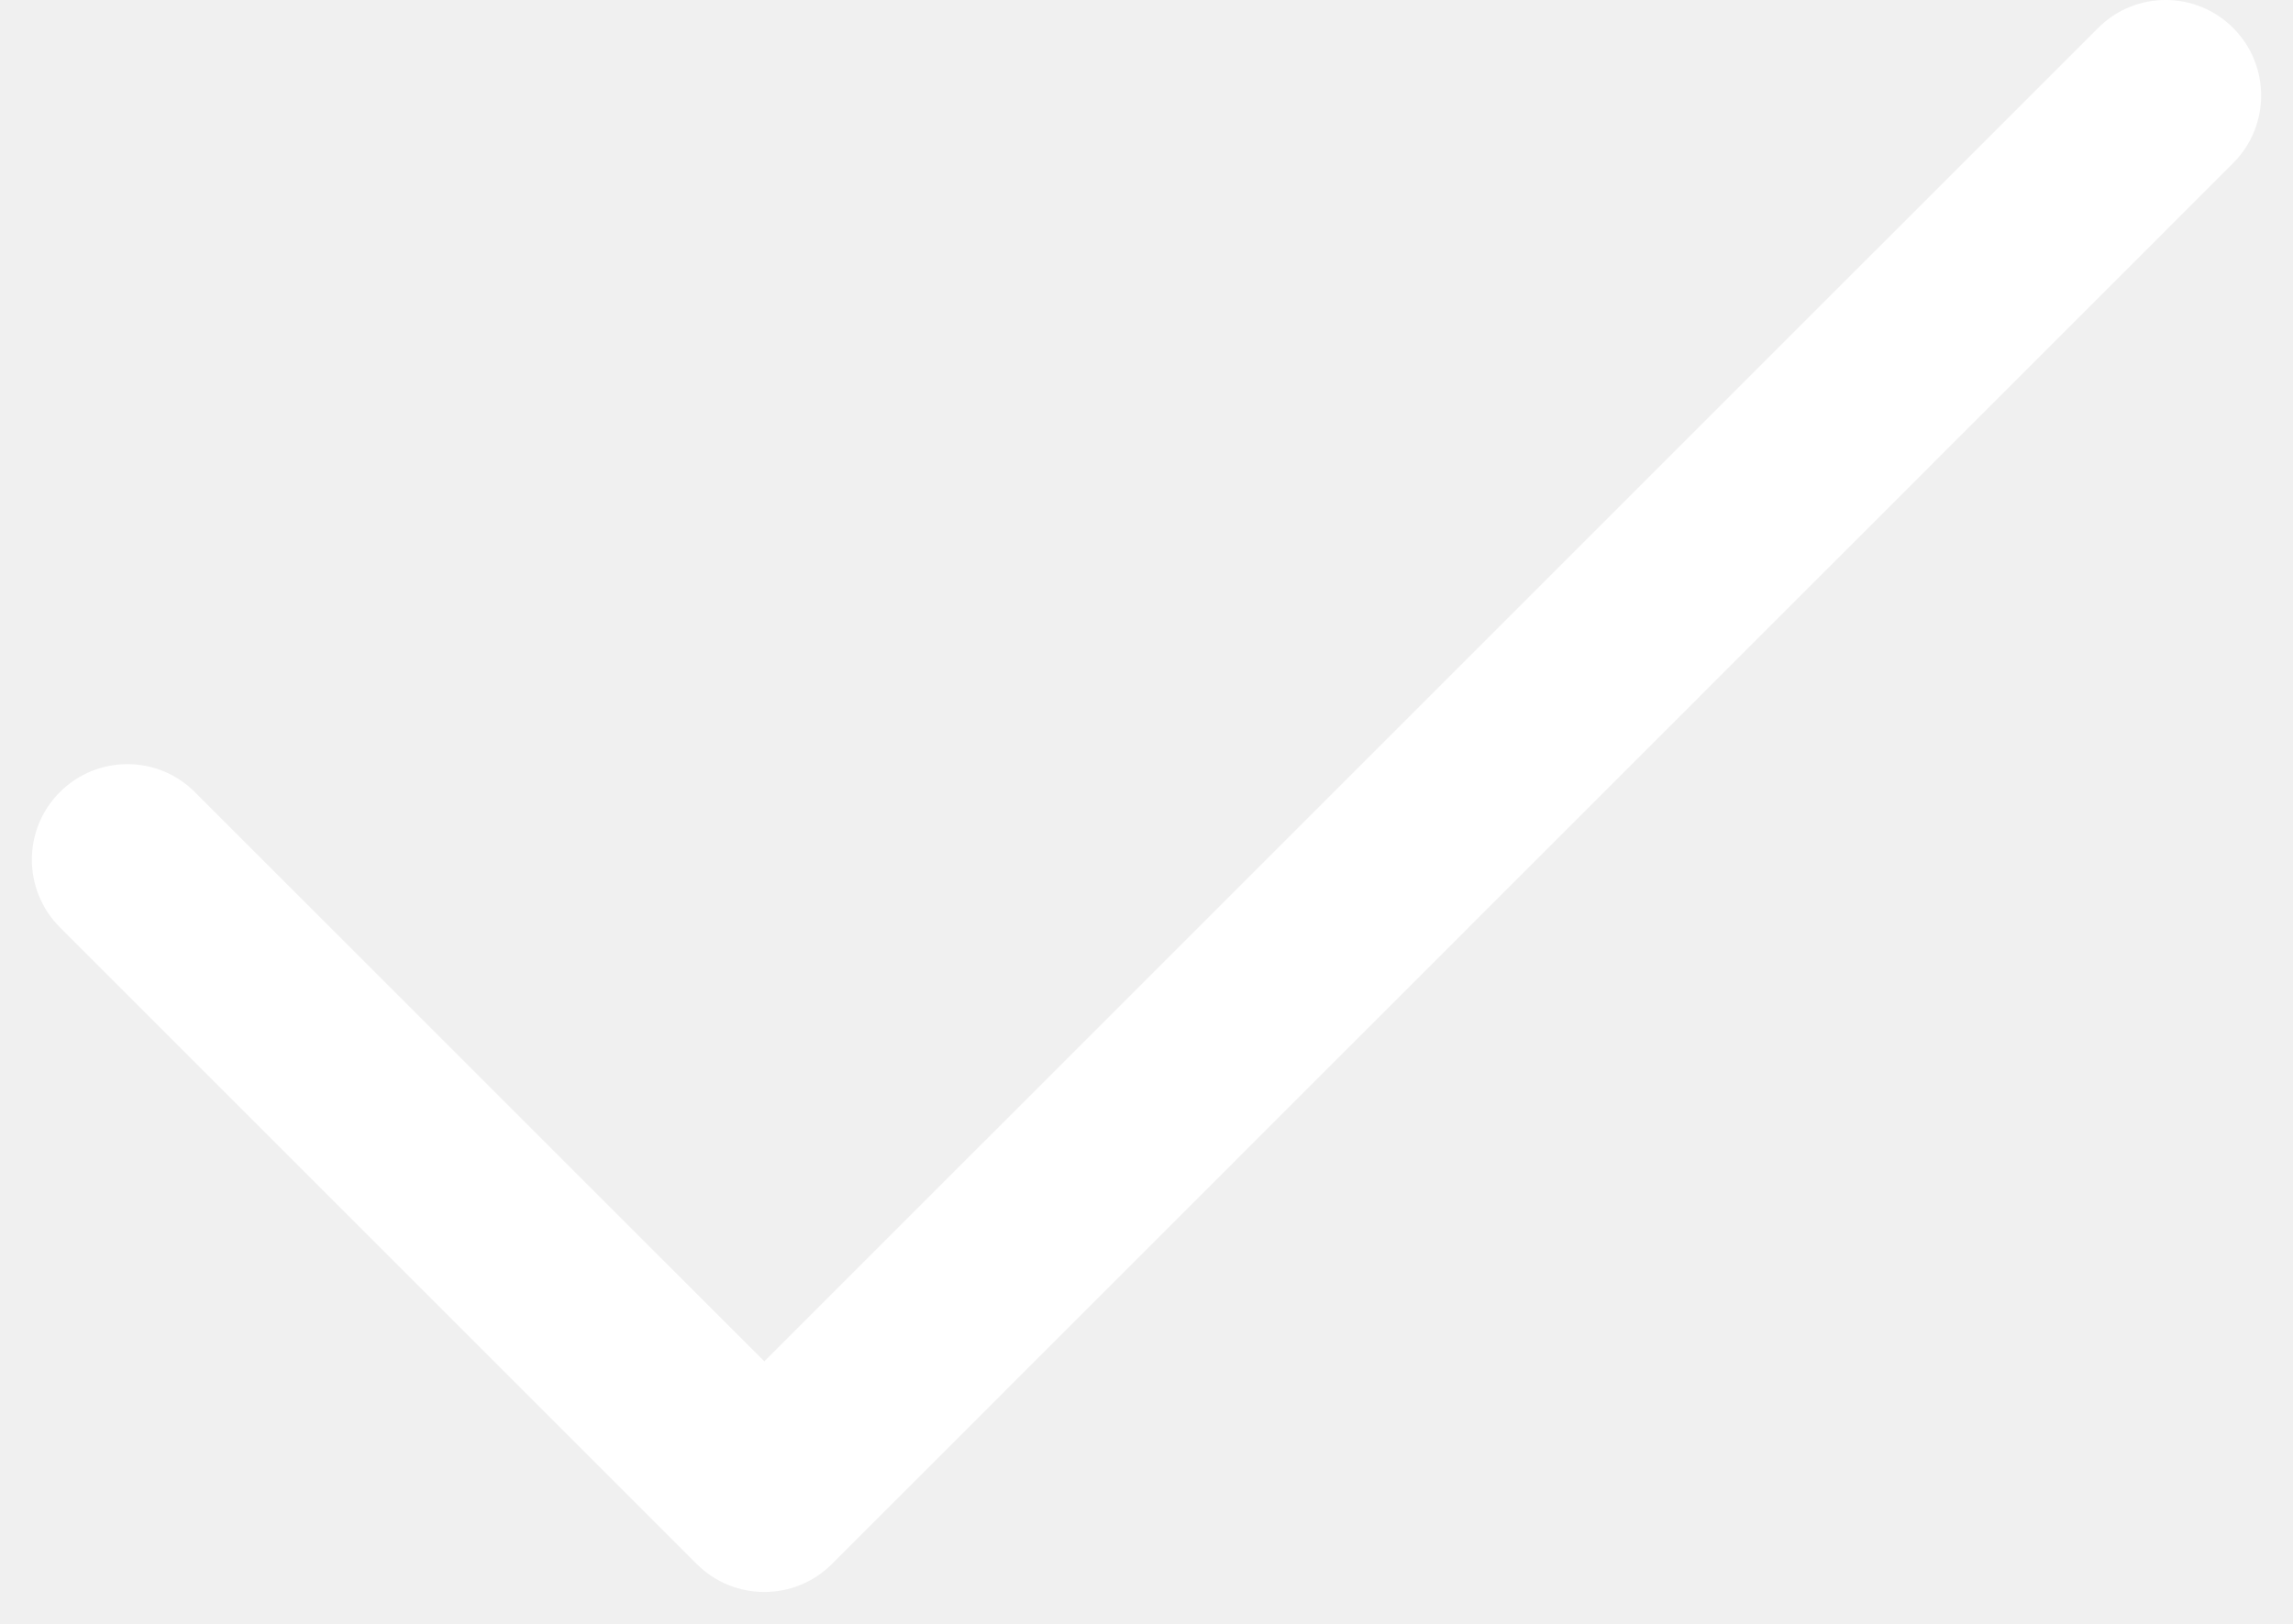
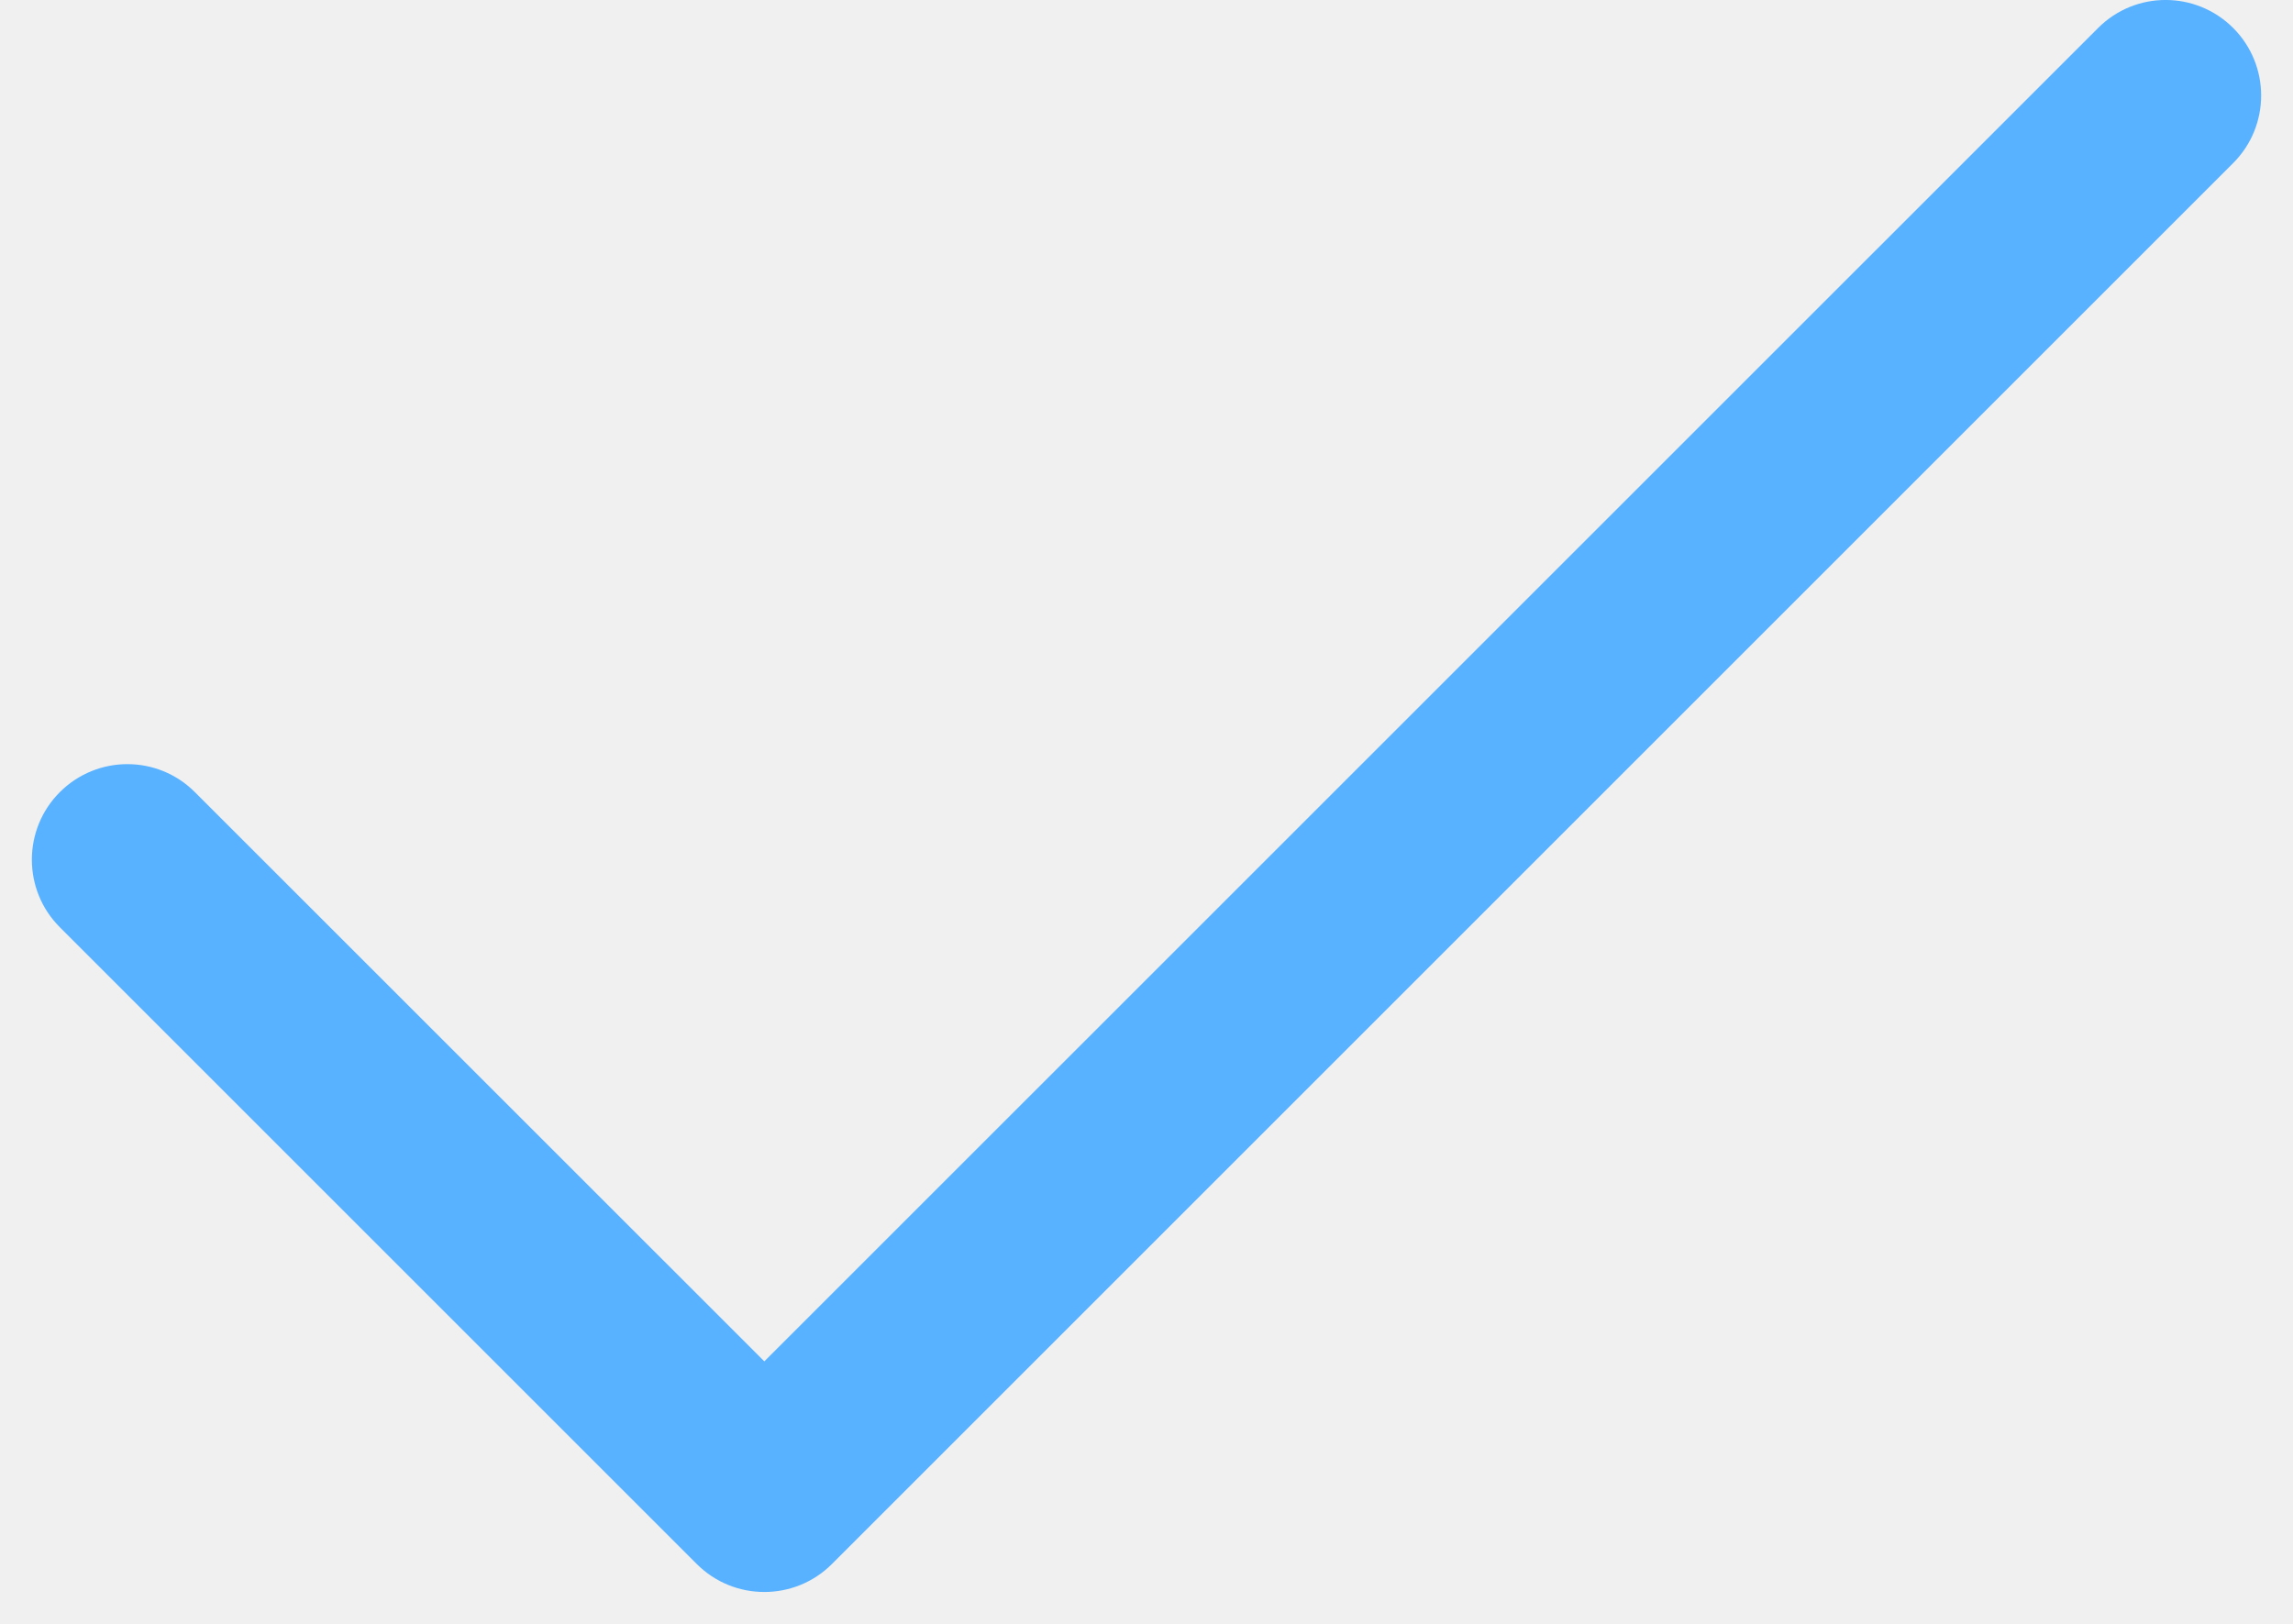
<svg xmlns="http://www.w3.org/2000/svg" width="24" height="17" viewBox="0 0 24 17" fill="none">
-   <path fill-rule="evenodd" clip-rule="evenodd" d="M23.374 0.293C23.764 0.683 23.764 1.317 23.374 1.707L8.707 16.374C8.317 16.764 7.683 16.764 7.293 16.374L0.626 9.707C0.236 9.317 0.236 8.683 0.626 8.293C1.017 7.902 1.65 7.902 2.04 8.293L8 14.252L21.96 0.293C22.35 -0.098 22.983 -0.098 23.374 0.293Z" fill="white" />
+   <path fill-rule="evenodd" clip-rule="evenodd" d="M23.374 0.293C23.764 0.683 23.764 1.317 23.374 1.707L8.707 16.374C8.317 16.764 7.683 16.764 7.293 16.374L0.626 9.707C0.236 9.317 0.236 8.683 0.626 8.293C1.017 7.902 1.65 7.902 2.04 8.293L8 14.252L21.96 0.293C22.35 -0.098 22.983 -0.098 23.374 0.293Z" fill="#59b2ff" />
</svg>
